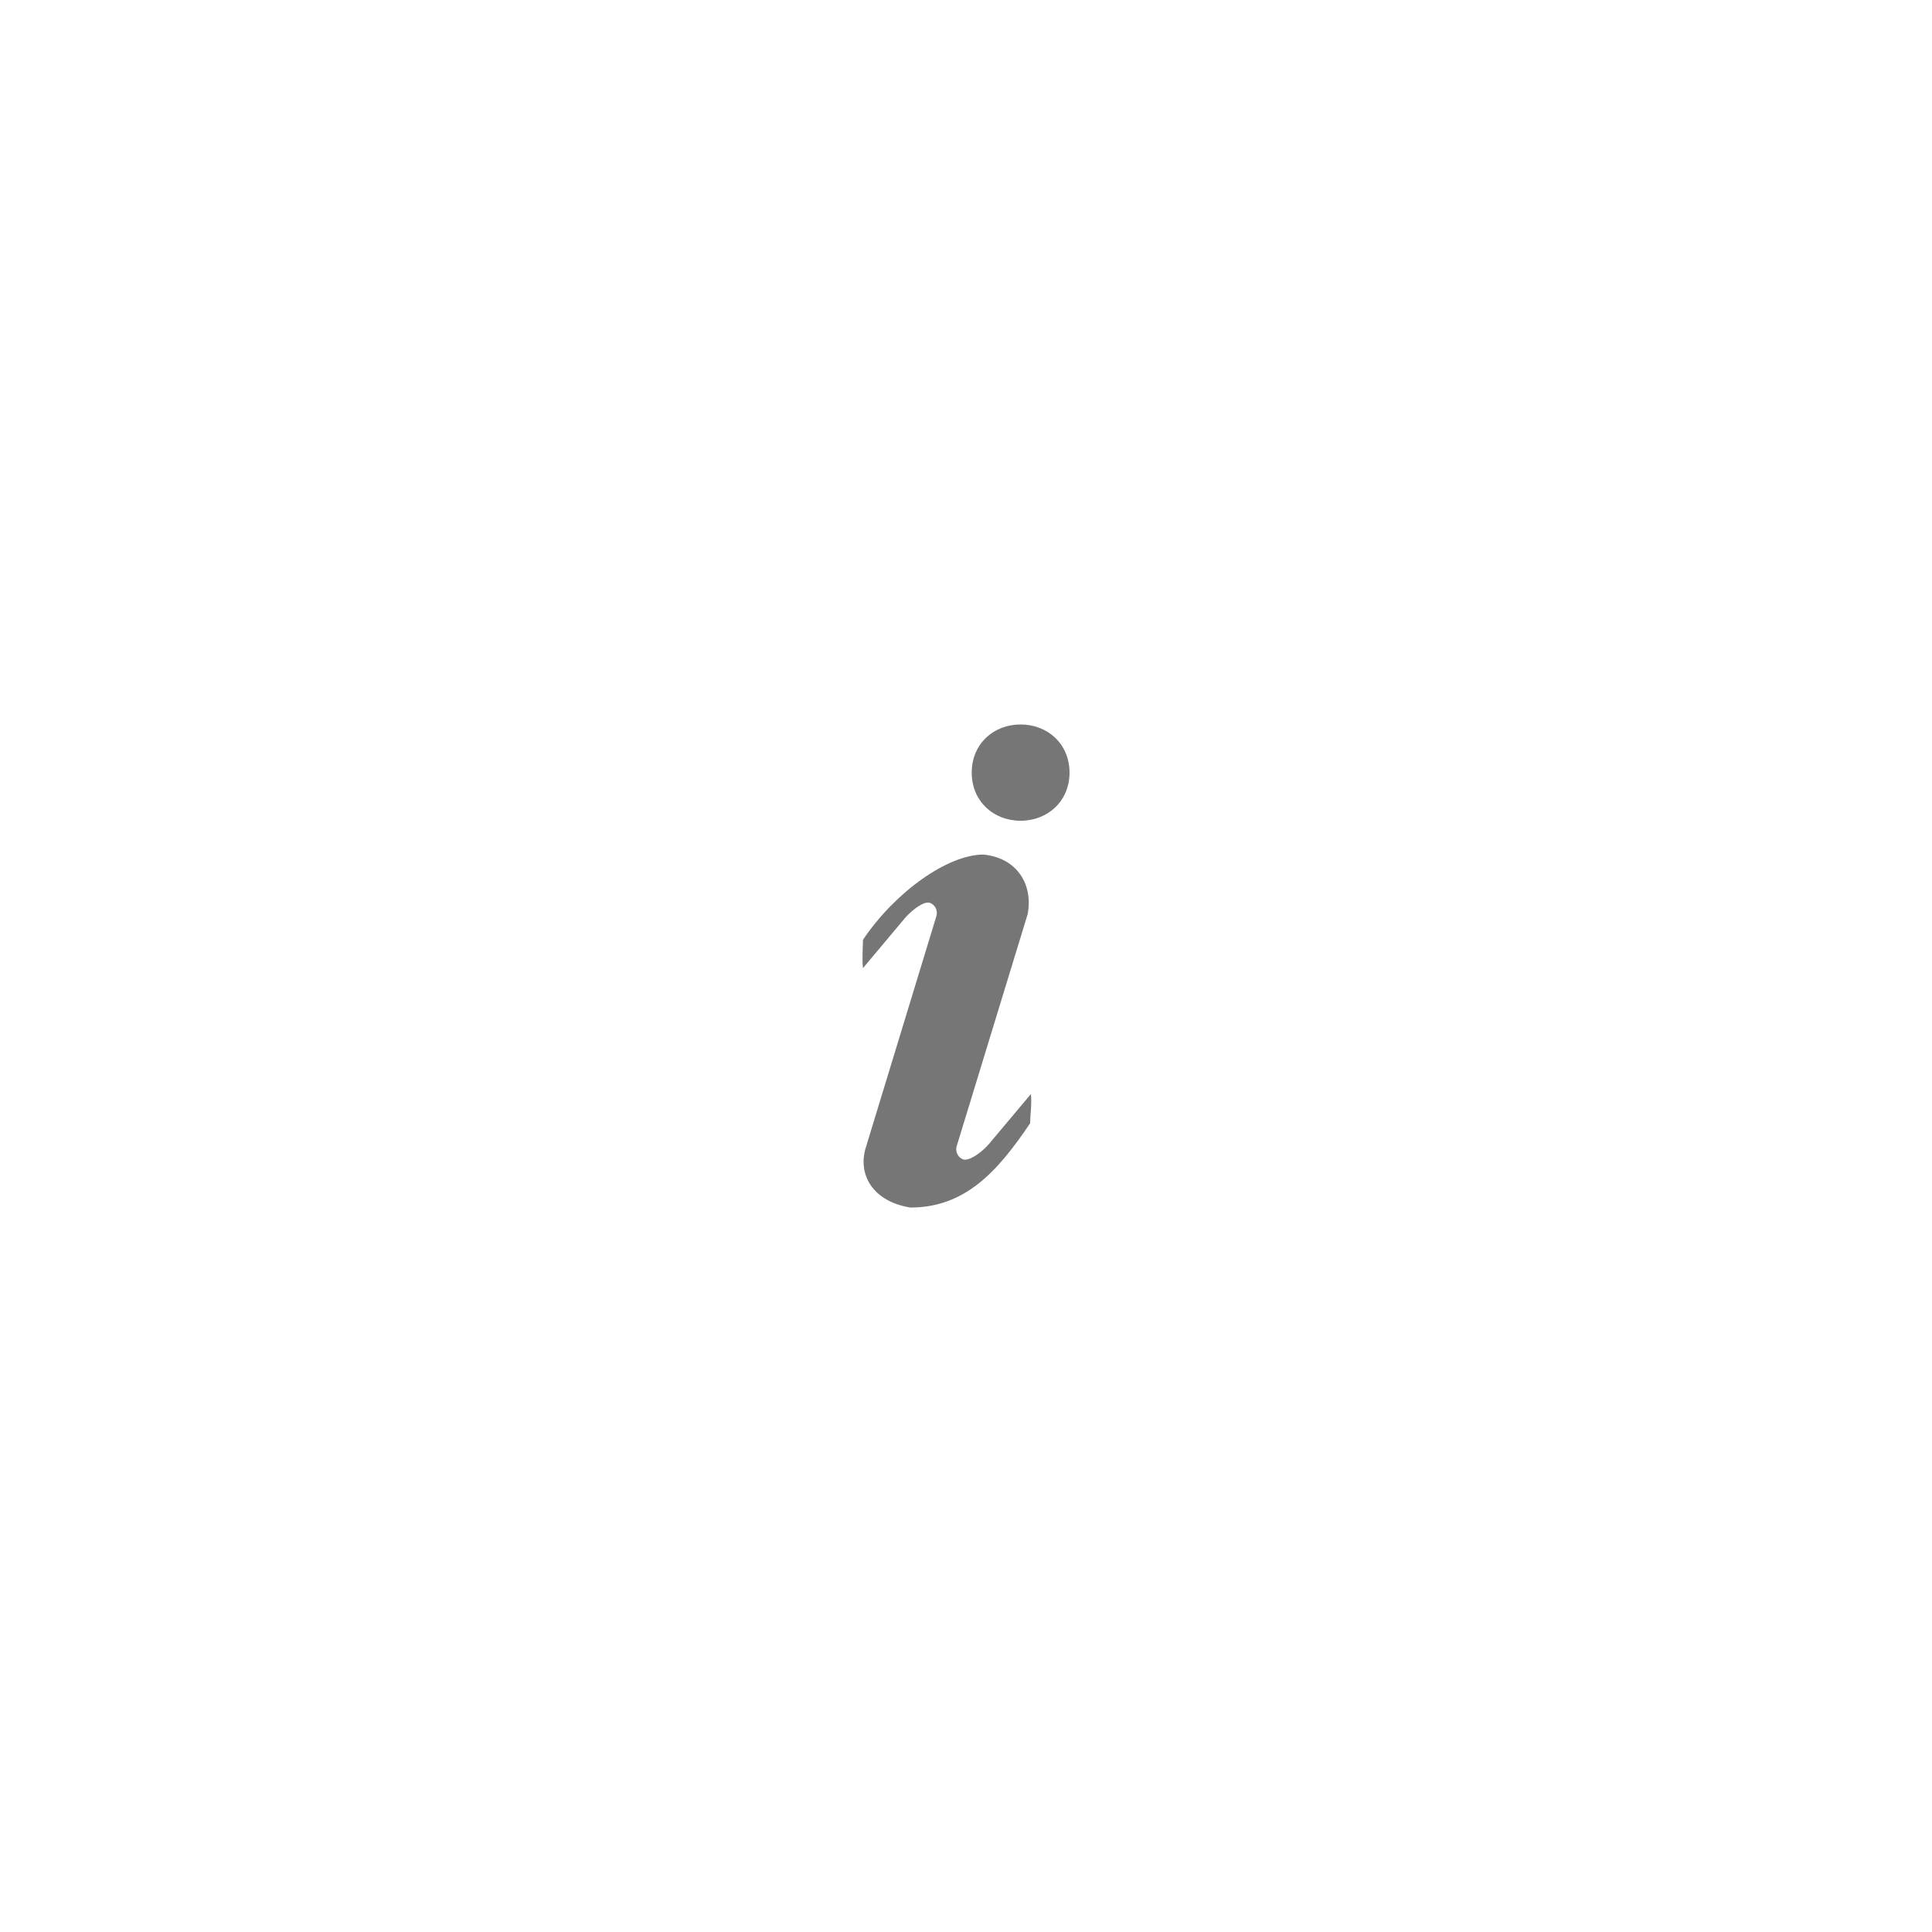
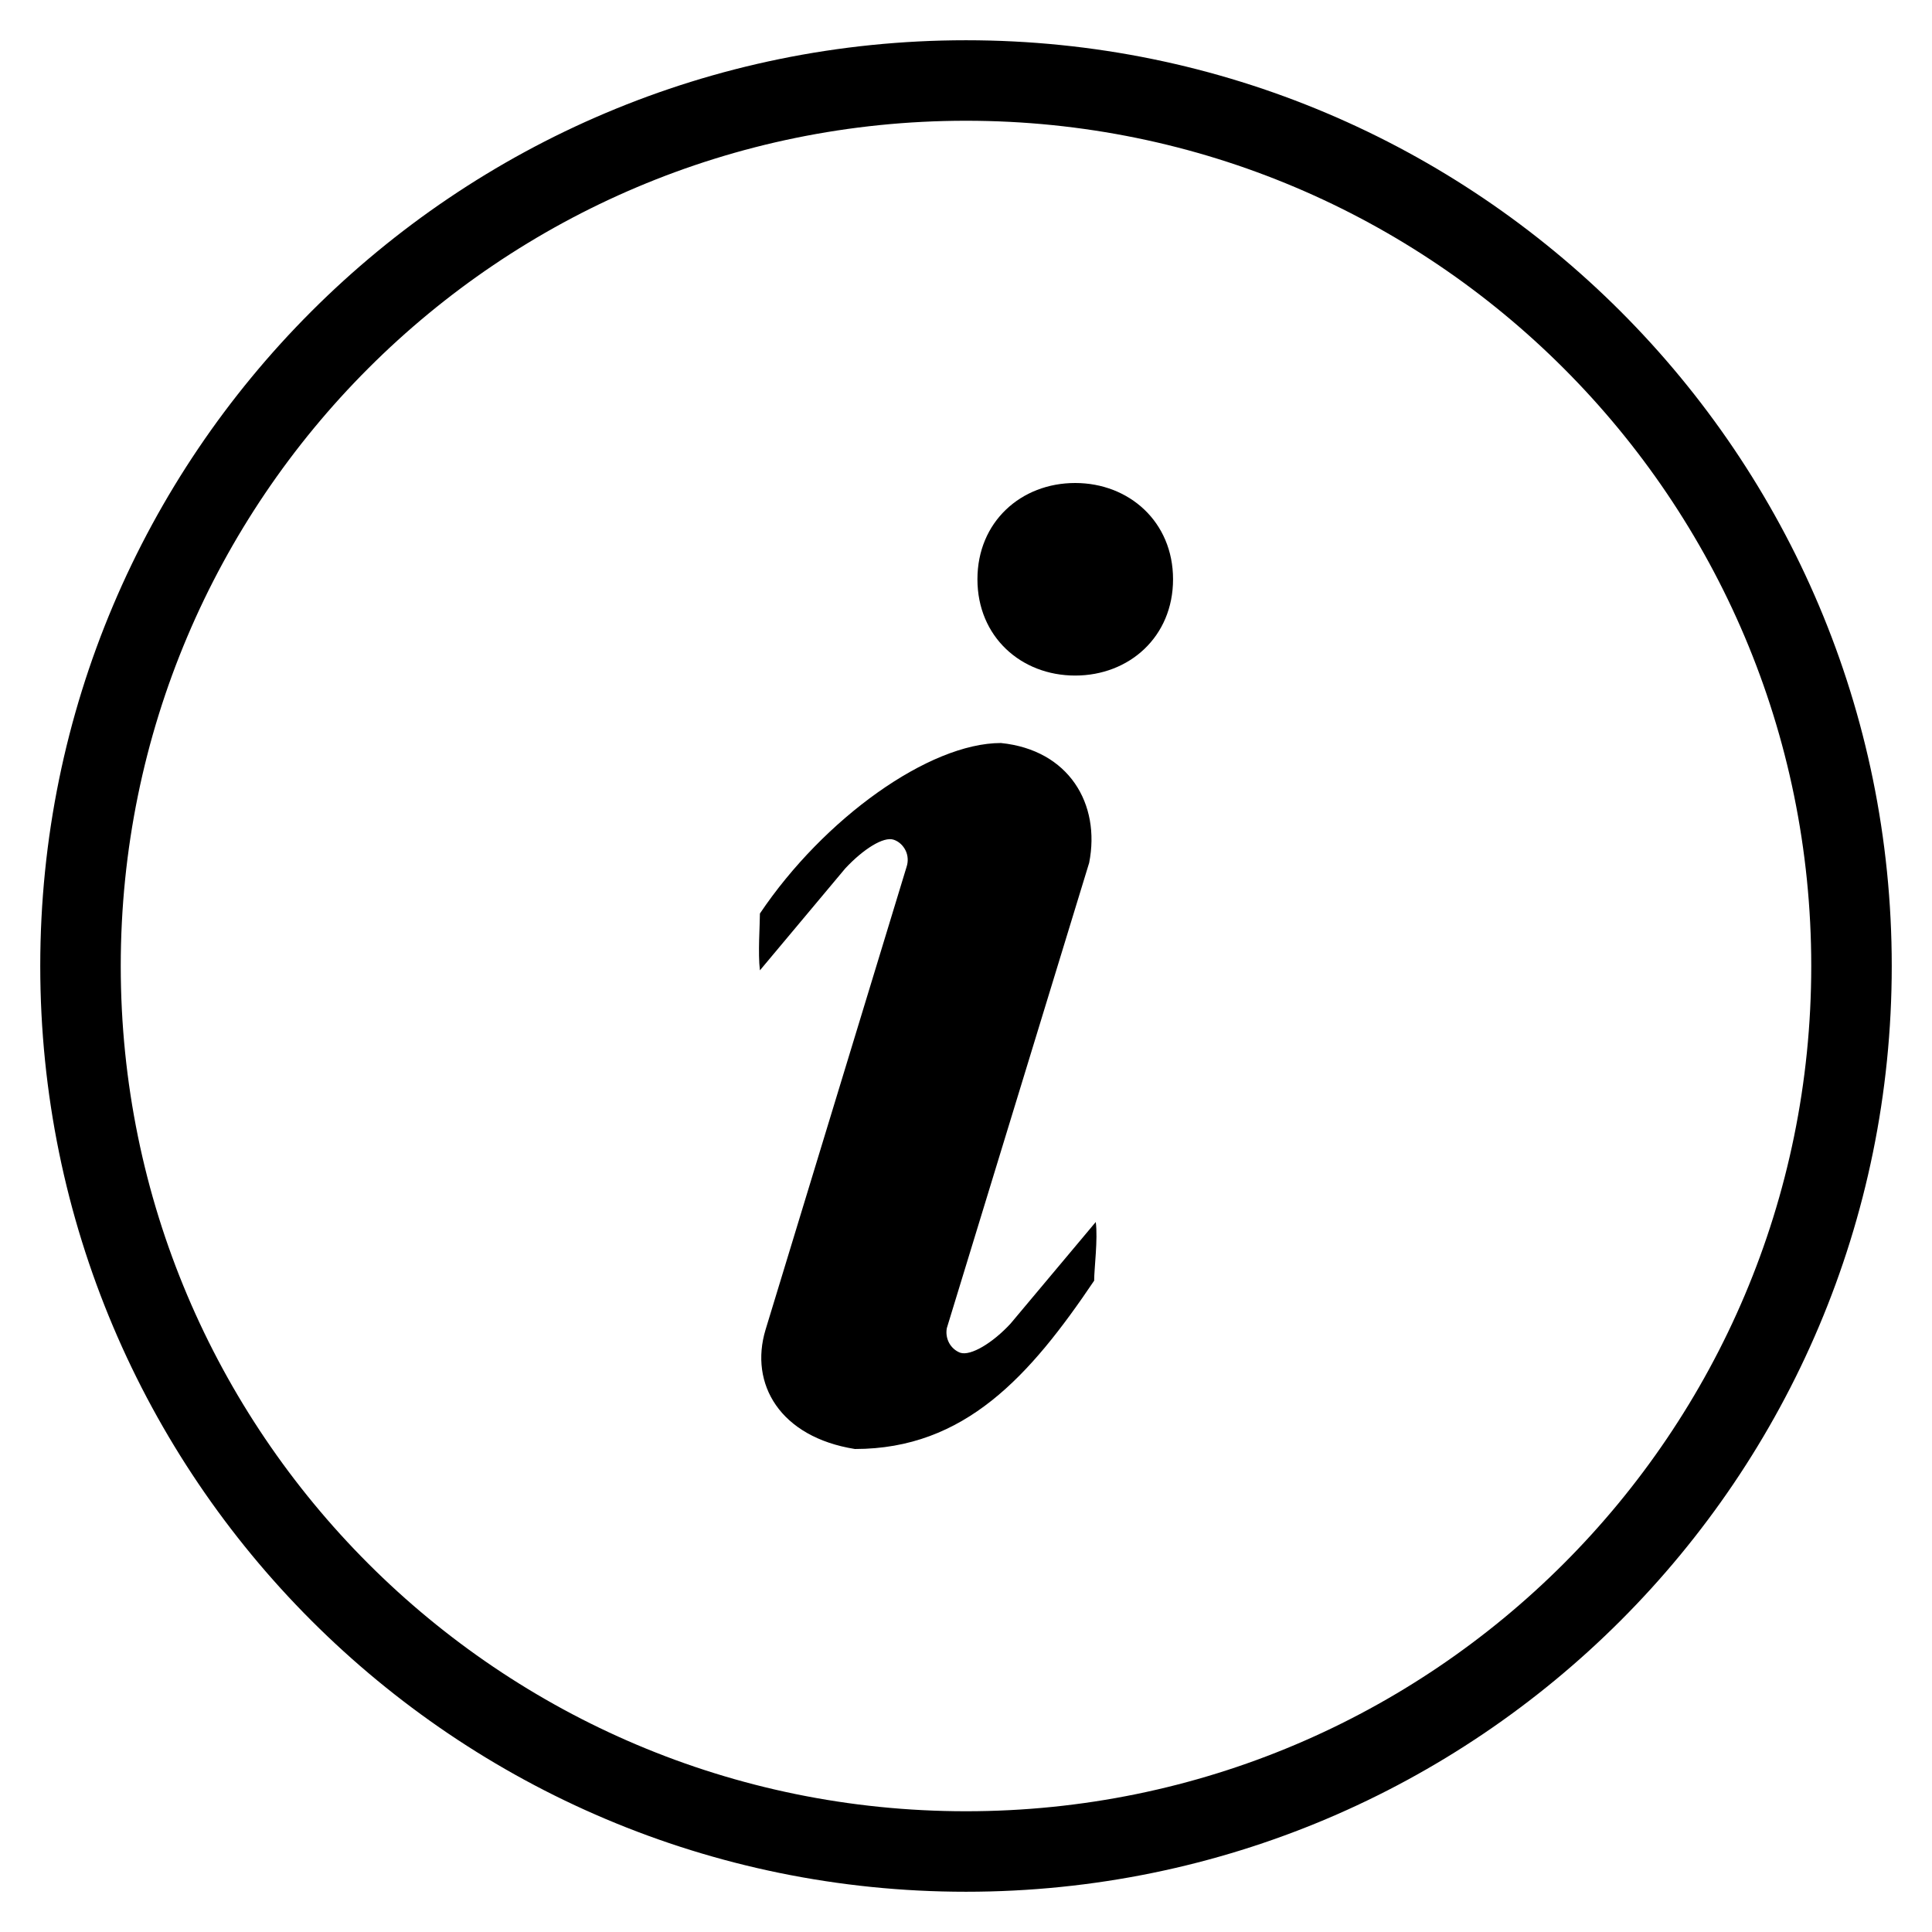
<svg xmlns="http://www.w3.org/2000/svg" width="24" height="24" viewBox="0 0 24 24" fill="none">
-   <g transform="translate(10.7141 8.9996)">
-     <g id="Group 271">
-       <path id="Vector" d="M1.964 1.196C2.299 1.196 2.572 0.955 2.572 0.598C2.572 0.241 2.299 0 1.964 0C1.628 0 1.357 0.241 1.357 0.598C1.357 0.955 1.628 1.196 1.964 1.196ZM2.082 4.953C2.082 4.882 2.106 4.696 2.092 4.591L1.562 5.222C1.452 5.342 1.314 5.425 1.25 5.403C1.221 5.391 1.196 5.37 1.181 5.342C1.166 5.314 1.161 5.281 1.167 5.249L2.051 2.359C2.123 1.993 1.924 1.658 1.503 1.616C1.058 1.616 0.404 2.082 0.006 2.675C0.006 2.745 -0.007 2.922 0.006 3.027L0.536 2.395C0.646 2.277 0.774 2.193 0.838 2.216C0.87 2.228 0.896 2.252 0.911 2.283C0.925 2.315 0.928 2.351 0.917 2.384L0.04 5.26C-0.061 5.596 0.131 5.926 0.595 6.001C1.28 6.001 1.684 5.546 2.083 4.953H2.082Z" fill="#767676" />
-     </g>
+   <g transform="scale(2)">
+     <rect x="0.5" y="0.5" width="11" height="11" rx="5.5" stroke="black" stroke-width="1" vector-effect="non-scaling-stroke" />
+     <path d="M6.678 4.196C7.014 4.196 7.286 3.955 7.286 3.598C7.286 3.241 7.013 3 6.678 3C6.342 3 6.071 3.241 6.071 3.598C6.071 3.955 6.342 4.196 6.678 4.196ZM6.796 7.953C6.796 7.881 6.82 7.696 6.806 7.59L6.276 8.222C6.166 8.341 6.029 8.424 5.964 8.402C5.935 8.391 5.91 8.369 5.895 8.341C5.88 8.313 5.875 8.28 5.881 8.249L6.765 5.359C6.837 4.993 6.639 4.658 6.217 4.615C5.772 4.615 5.118 5.082 4.72 5.674C4.72 5.745 4.707 5.921 4.72 6.027L5.25 5.394C5.36 5.276 5.488 5.193 5.552 5.216C5.584 5.227 5.61 5.252 5.625 5.283C5.64 5.314 5.642 5.351 5.631 5.384L4.755 8.259C4.653 8.596 4.845 8.926 5.31 9C5.994 9 6.398 8.545 6.797 7.953H6.796Z" fill="black" />
  </g>
</svg>
